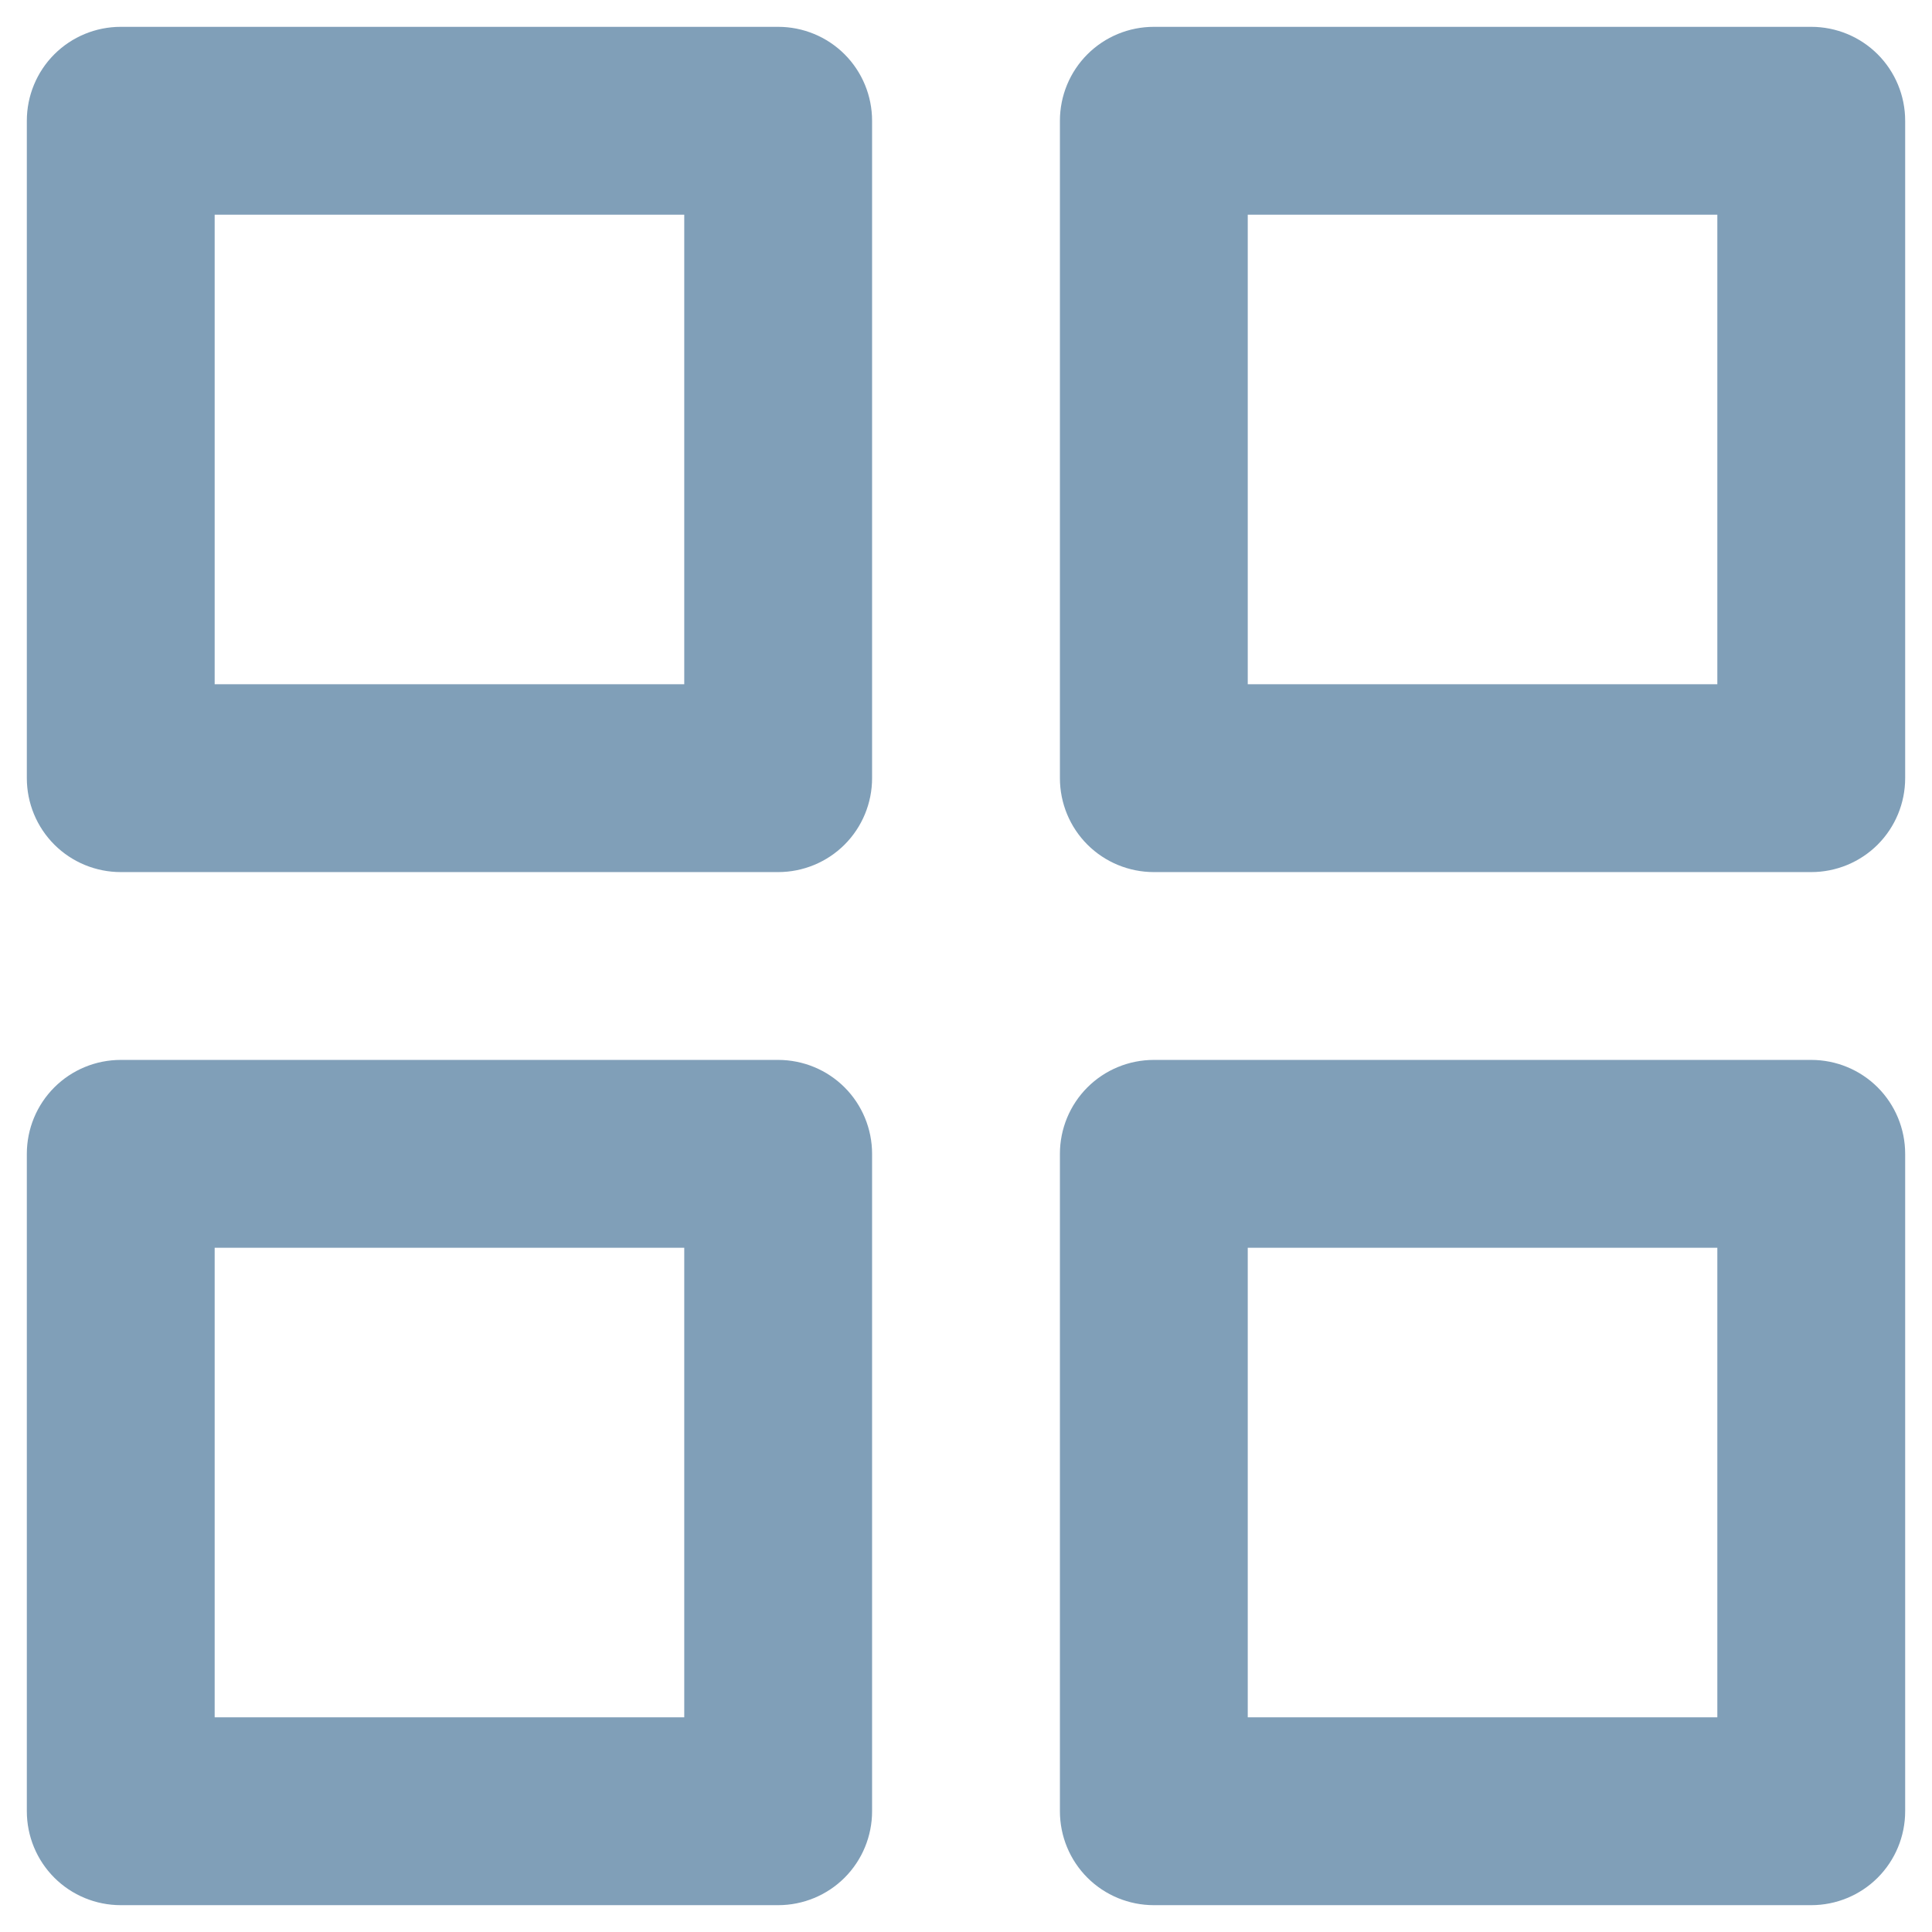
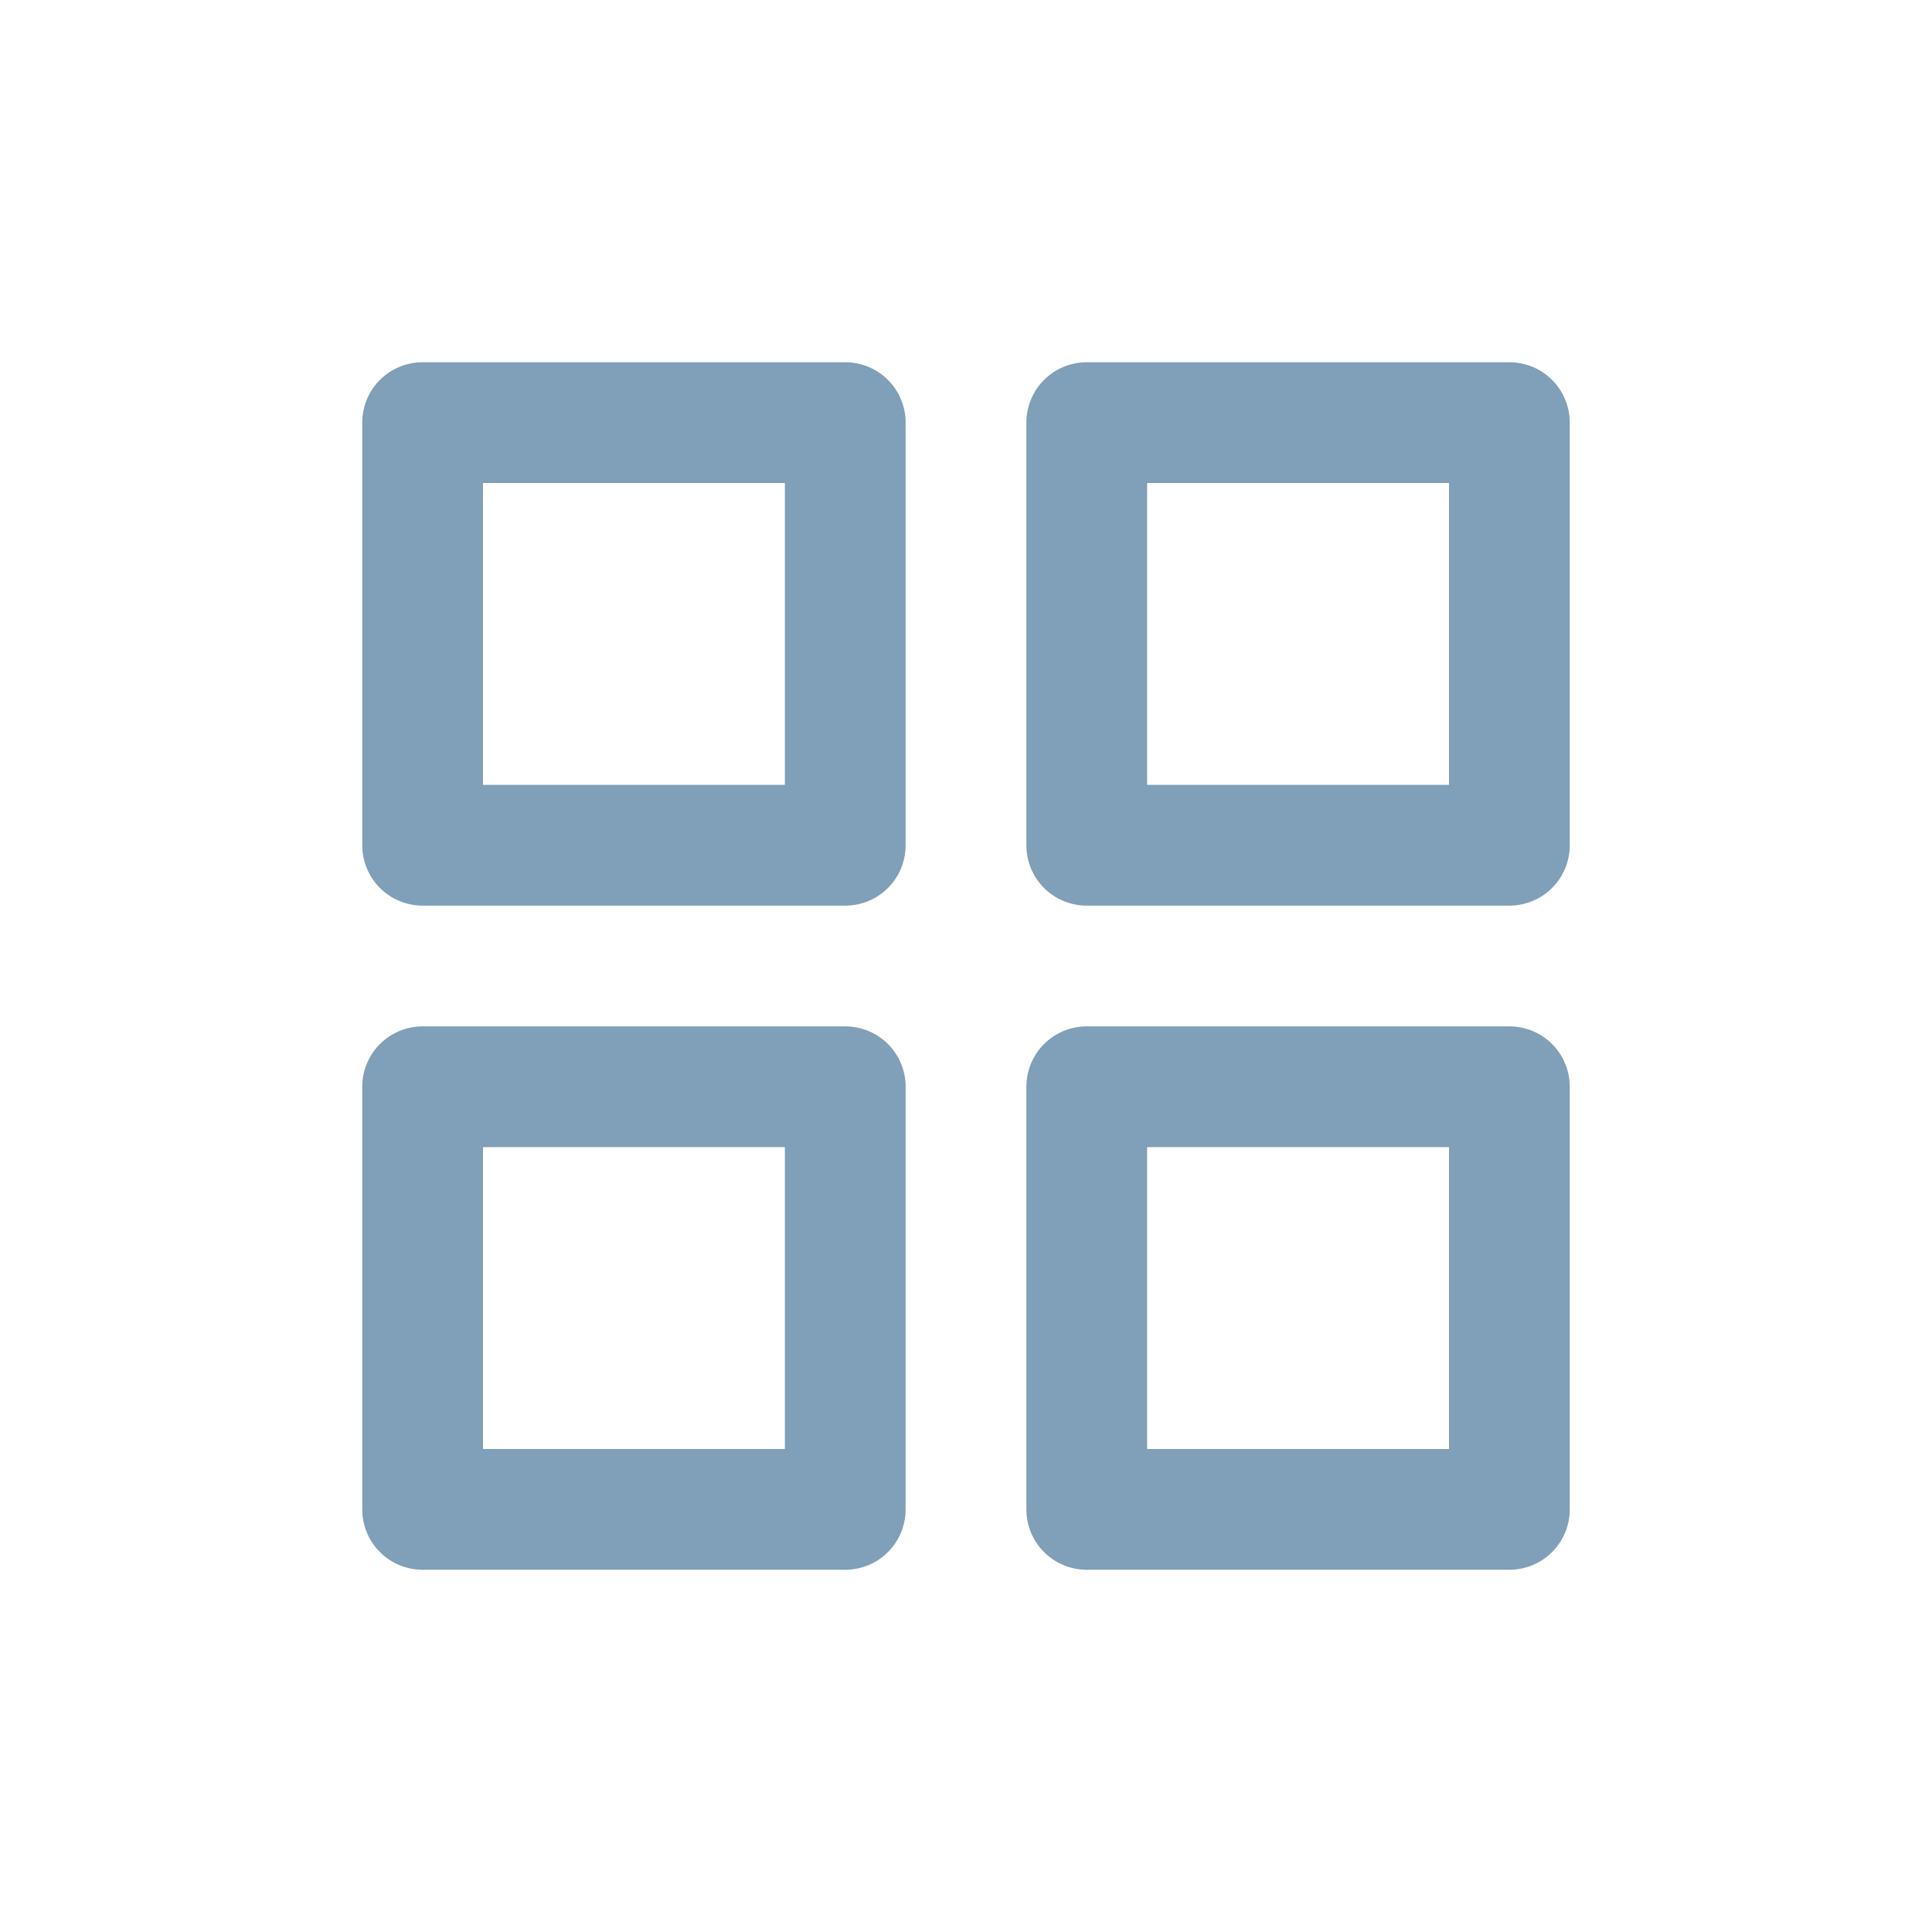
- <svg xmlns="http://www.w3.org/2000/svg" width="18" height="18" viewBox="0 0 18 18" fill="none">
-   <path d="M10.75 17.75C10.518 17.75 10.295 17.658 10.131 17.494C9.967 17.33 9.875 17.107 9.875 16.875V10.75C9.875 10.518 9.967 10.295 10.131 10.131C10.295 9.967 10.518 9.875 10.75 9.875H16.875C17.107 9.875 17.33 9.967 17.494 10.131C17.658 10.295 17.75 10.518 17.75 10.75V16.875C17.75 17.107 17.658 17.33 17.494 17.494C17.33 17.658 17.107 17.75 16.875 17.75H10.75ZM11.625 16H16V11.625H11.625V16ZM1.125 17.75C0.893 17.75 0.67 17.658 0.506 17.494C0.342 17.33 0.25 17.107 0.25 16.875V10.75C0.25 10.518 0.342 10.295 0.506 10.131C0.67 9.967 0.893 9.875 1.125 9.875H7.25C7.482 9.875 7.705 9.967 7.869 10.131C8.033 10.295 8.125 10.518 8.125 10.75V16.875C8.125 17.107 8.033 17.33 7.869 17.494C7.705 17.658 7.482 17.75 7.25 17.75H1.125ZM2 16H6.375V11.625H2V16ZM10.75 8.125C10.518 8.125 10.295 8.033 10.131 7.869C9.967 7.705 9.875 7.482 9.875 7.25V1.125C9.875 0.893 9.967 0.67 10.131 0.506C10.295 0.342 10.518 0.25 10.75 0.25H16.875C17.107 0.25 17.33 0.342 17.494 0.506C17.658 0.67 17.75 0.893 17.75 1.125V7.25C17.75 7.482 17.658 7.705 17.494 7.869C17.33 8.033 17.107 8.125 16.875 8.125H10.75ZM11.625 6.375H16V2H11.625V6.375ZM1.125 8.125C0.893 8.125 0.67 8.033 0.506 7.869C0.342 7.705 0.25 7.482 0.25 7.25V1.125C0.25 0.893 0.342 0.67 0.506 0.506C0.67 0.342 0.893 0.25 1.125 0.25H7.25C7.482 0.25 7.705 0.342 7.869 0.506C8.033 0.67 8.125 0.893 8.125 1.125V7.25C8.125 7.482 8.033 7.705 7.869 7.869C7.705 8.033 7.482 8.125 7.25 8.125H1.125ZM2 6.375H6.375V2H2V6.375Z" fill="#809FB8" />
+ <svg xmlns="http://www.w3.org/2000/svg" width="28" height="28" viewBox="0 0 28 28" fill="none">
+   <path d="M15.75 22.75C15.518 22.75 15.295 22.658 15.131 22.494C14.967 22.33 14.875 22.107 14.875 21.875V15.75C14.875 15.518 14.967 15.295 15.131 15.131C15.295 14.967 15.518 14.875 15.75 14.875H21.875C22.107 14.875 22.33 14.967 22.494 15.131C22.658 15.295 22.75 15.518 22.75 15.75V21.875C22.75 22.107 22.658 22.33 22.494 22.494C22.33 22.658 22.107 22.75 21.875 22.75H15.75ZM16.625 21H21V16.625H16.625V21ZM6.125 22.75C5.893 22.75 5.67 22.658 5.506 22.494C5.342 22.33 5.25 22.107 5.25 21.875V15.75C5.25 15.518 5.342 15.295 5.506 15.131C5.67 14.967 5.893 14.875 6.125 14.875H12.25C12.482 14.875 12.705 14.967 12.869 15.131C13.033 15.295 13.125 15.518 13.125 15.75V21.875C13.125 22.107 13.033 22.33 12.869 22.494C12.705 22.658 12.482 22.75 12.25 22.75H6.125ZM7 21H11.375V16.625H7V21ZM15.75 13.125C15.518 13.125 15.295 13.033 15.131 12.869C14.967 12.705 14.875 12.482 14.875 12.25V6.125C14.875 5.893 14.967 5.67 15.131 5.506C15.295 5.342 15.518 5.25 15.75 5.25H21.875C22.107 5.25 22.33 5.342 22.494 5.506C22.658 5.67 22.75 5.893 22.75 6.125V12.25C22.75 12.482 22.658 12.705 22.494 12.869C22.33 13.033 22.107 13.125 21.875 13.125H15.75ZM16.625 11.375H21V7H16.625V11.375ZM6.125 13.125C5.893 13.125 5.67 13.033 5.506 12.869C5.342 12.705 5.25 12.482 5.25 12.25V6.125C5.25 5.893 5.342 5.67 5.506 5.506C5.67 5.342 5.893 5.25 6.125 5.25H12.25C12.482 5.25 12.705 5.342 12.869 5.506C13.033 5.67 13.125 5.893 13.125 6.125V12.25C13.125 12.482 13.033 12.705 12.869 12.869C12.705 13.033 12.482 13.125 12.25 13.125H6.125ZM7 11.375H11.375V7H7V11.375Z" fill="#809FB8" />
</svg>
